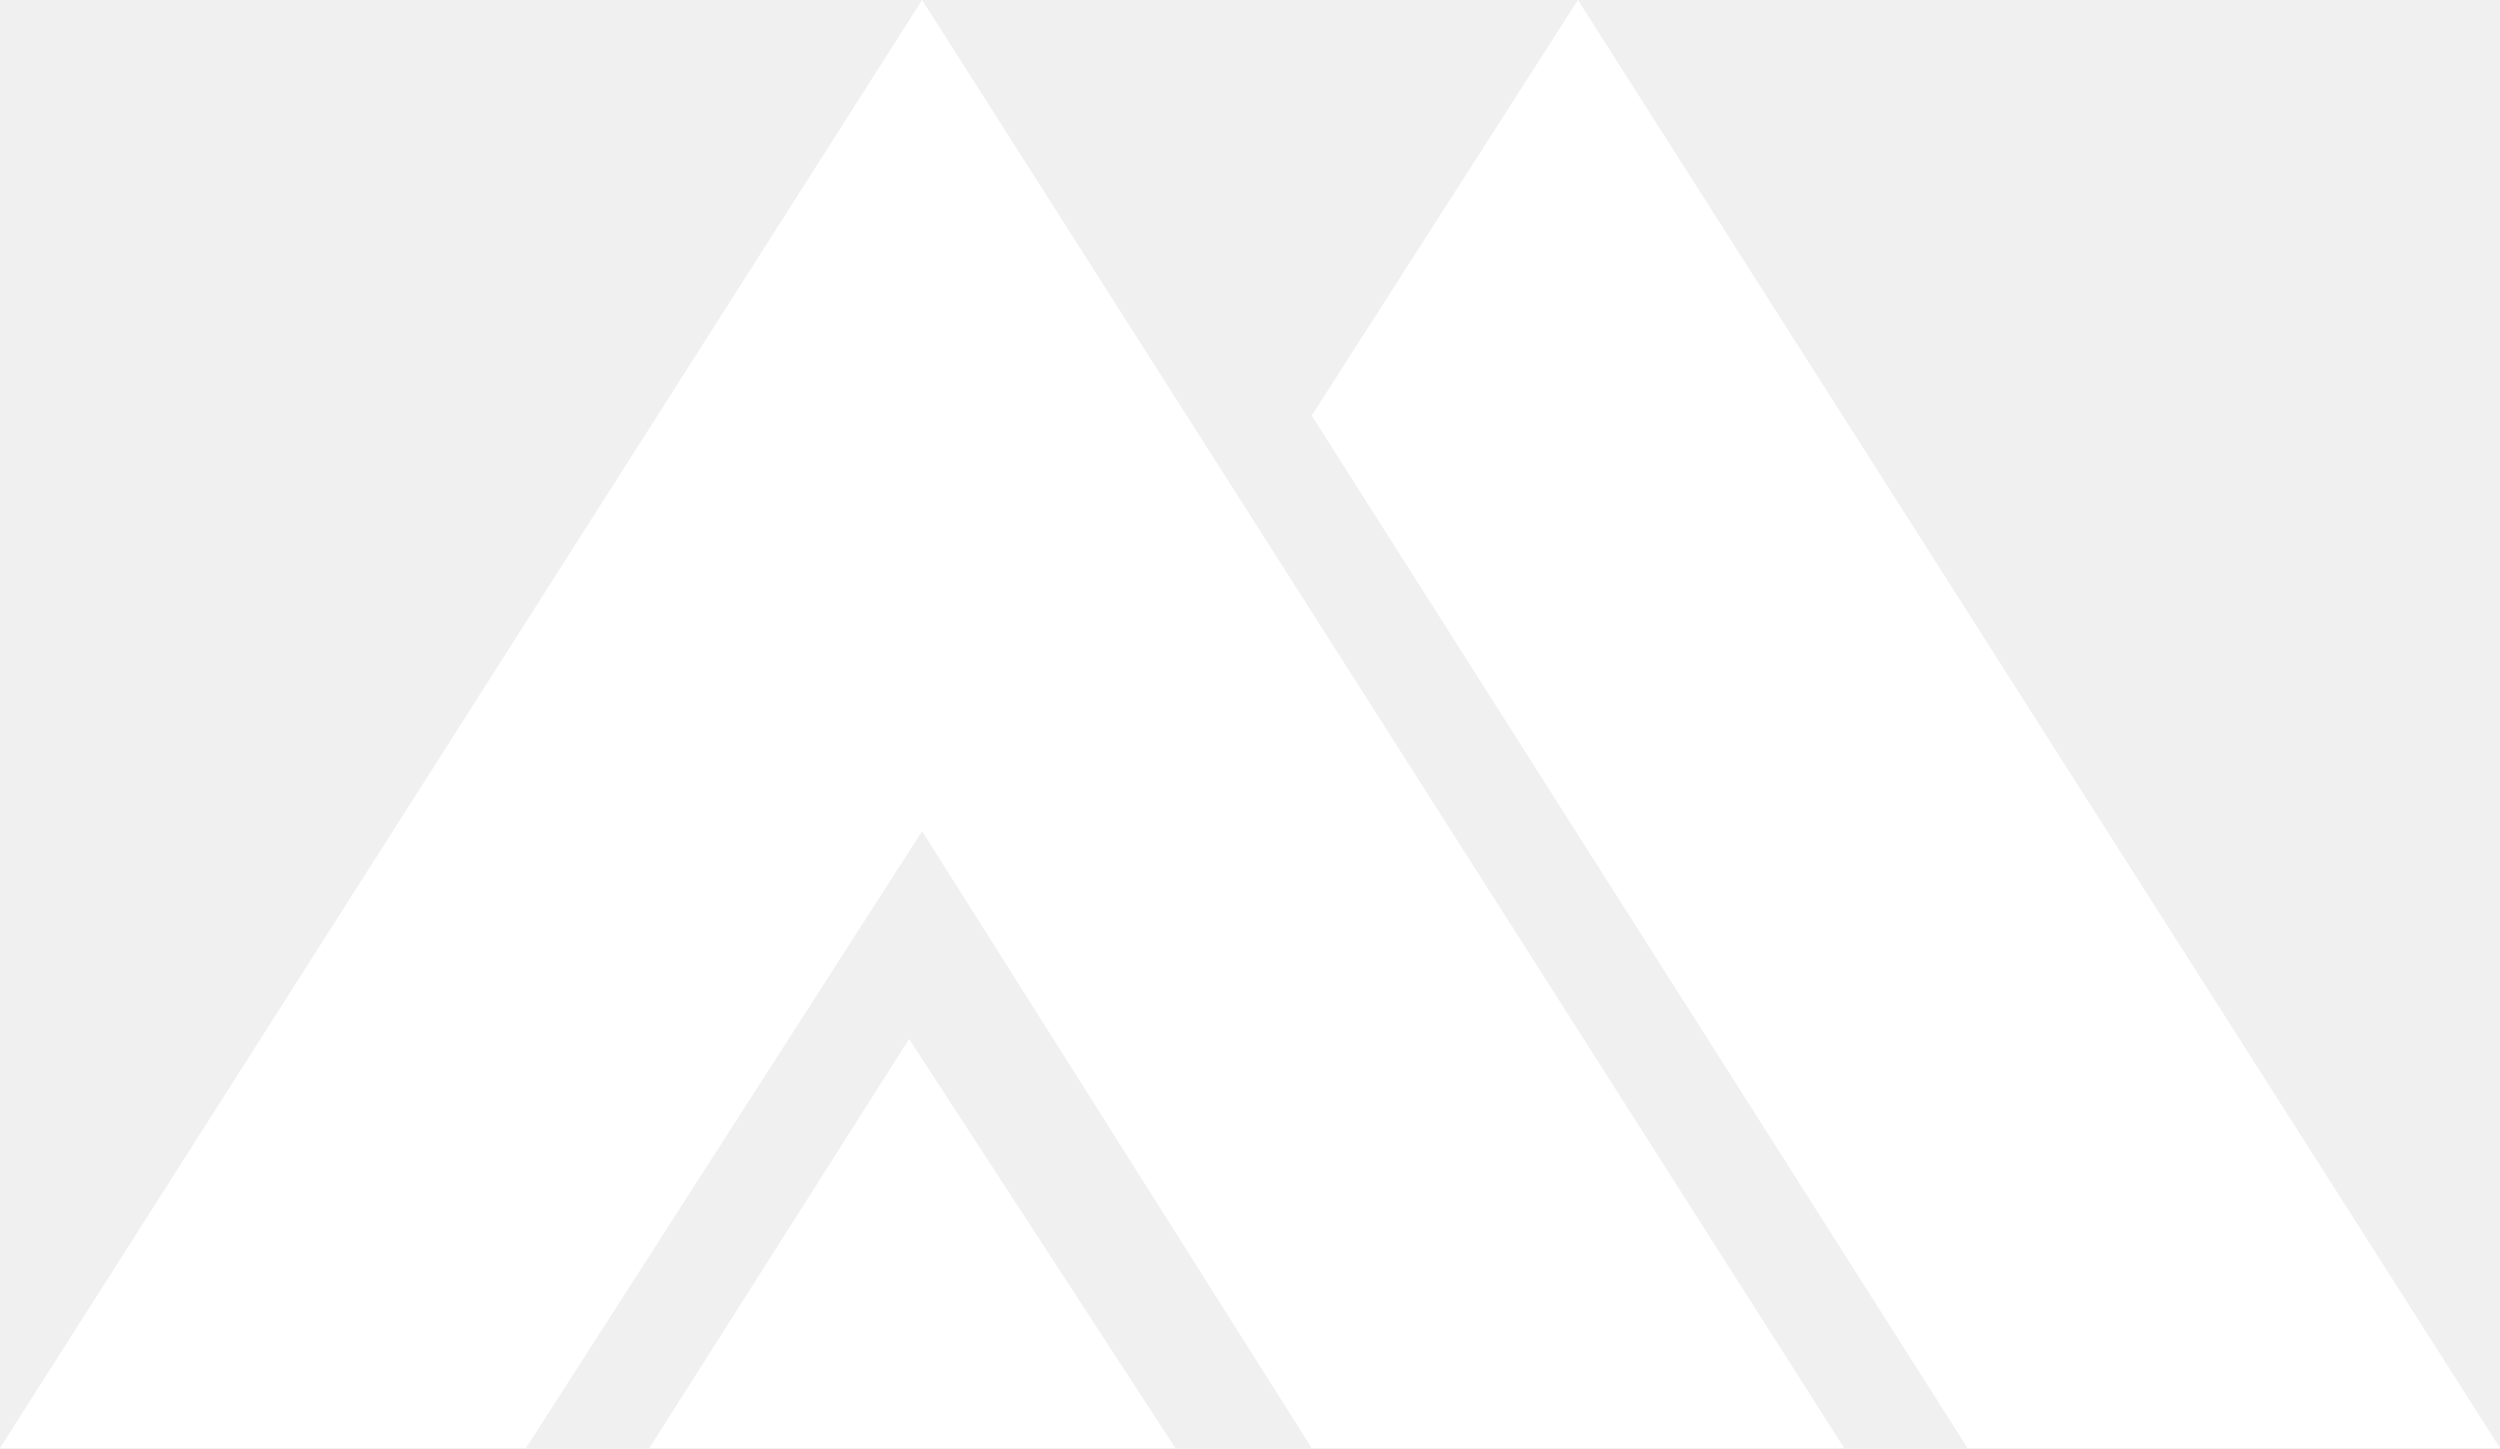
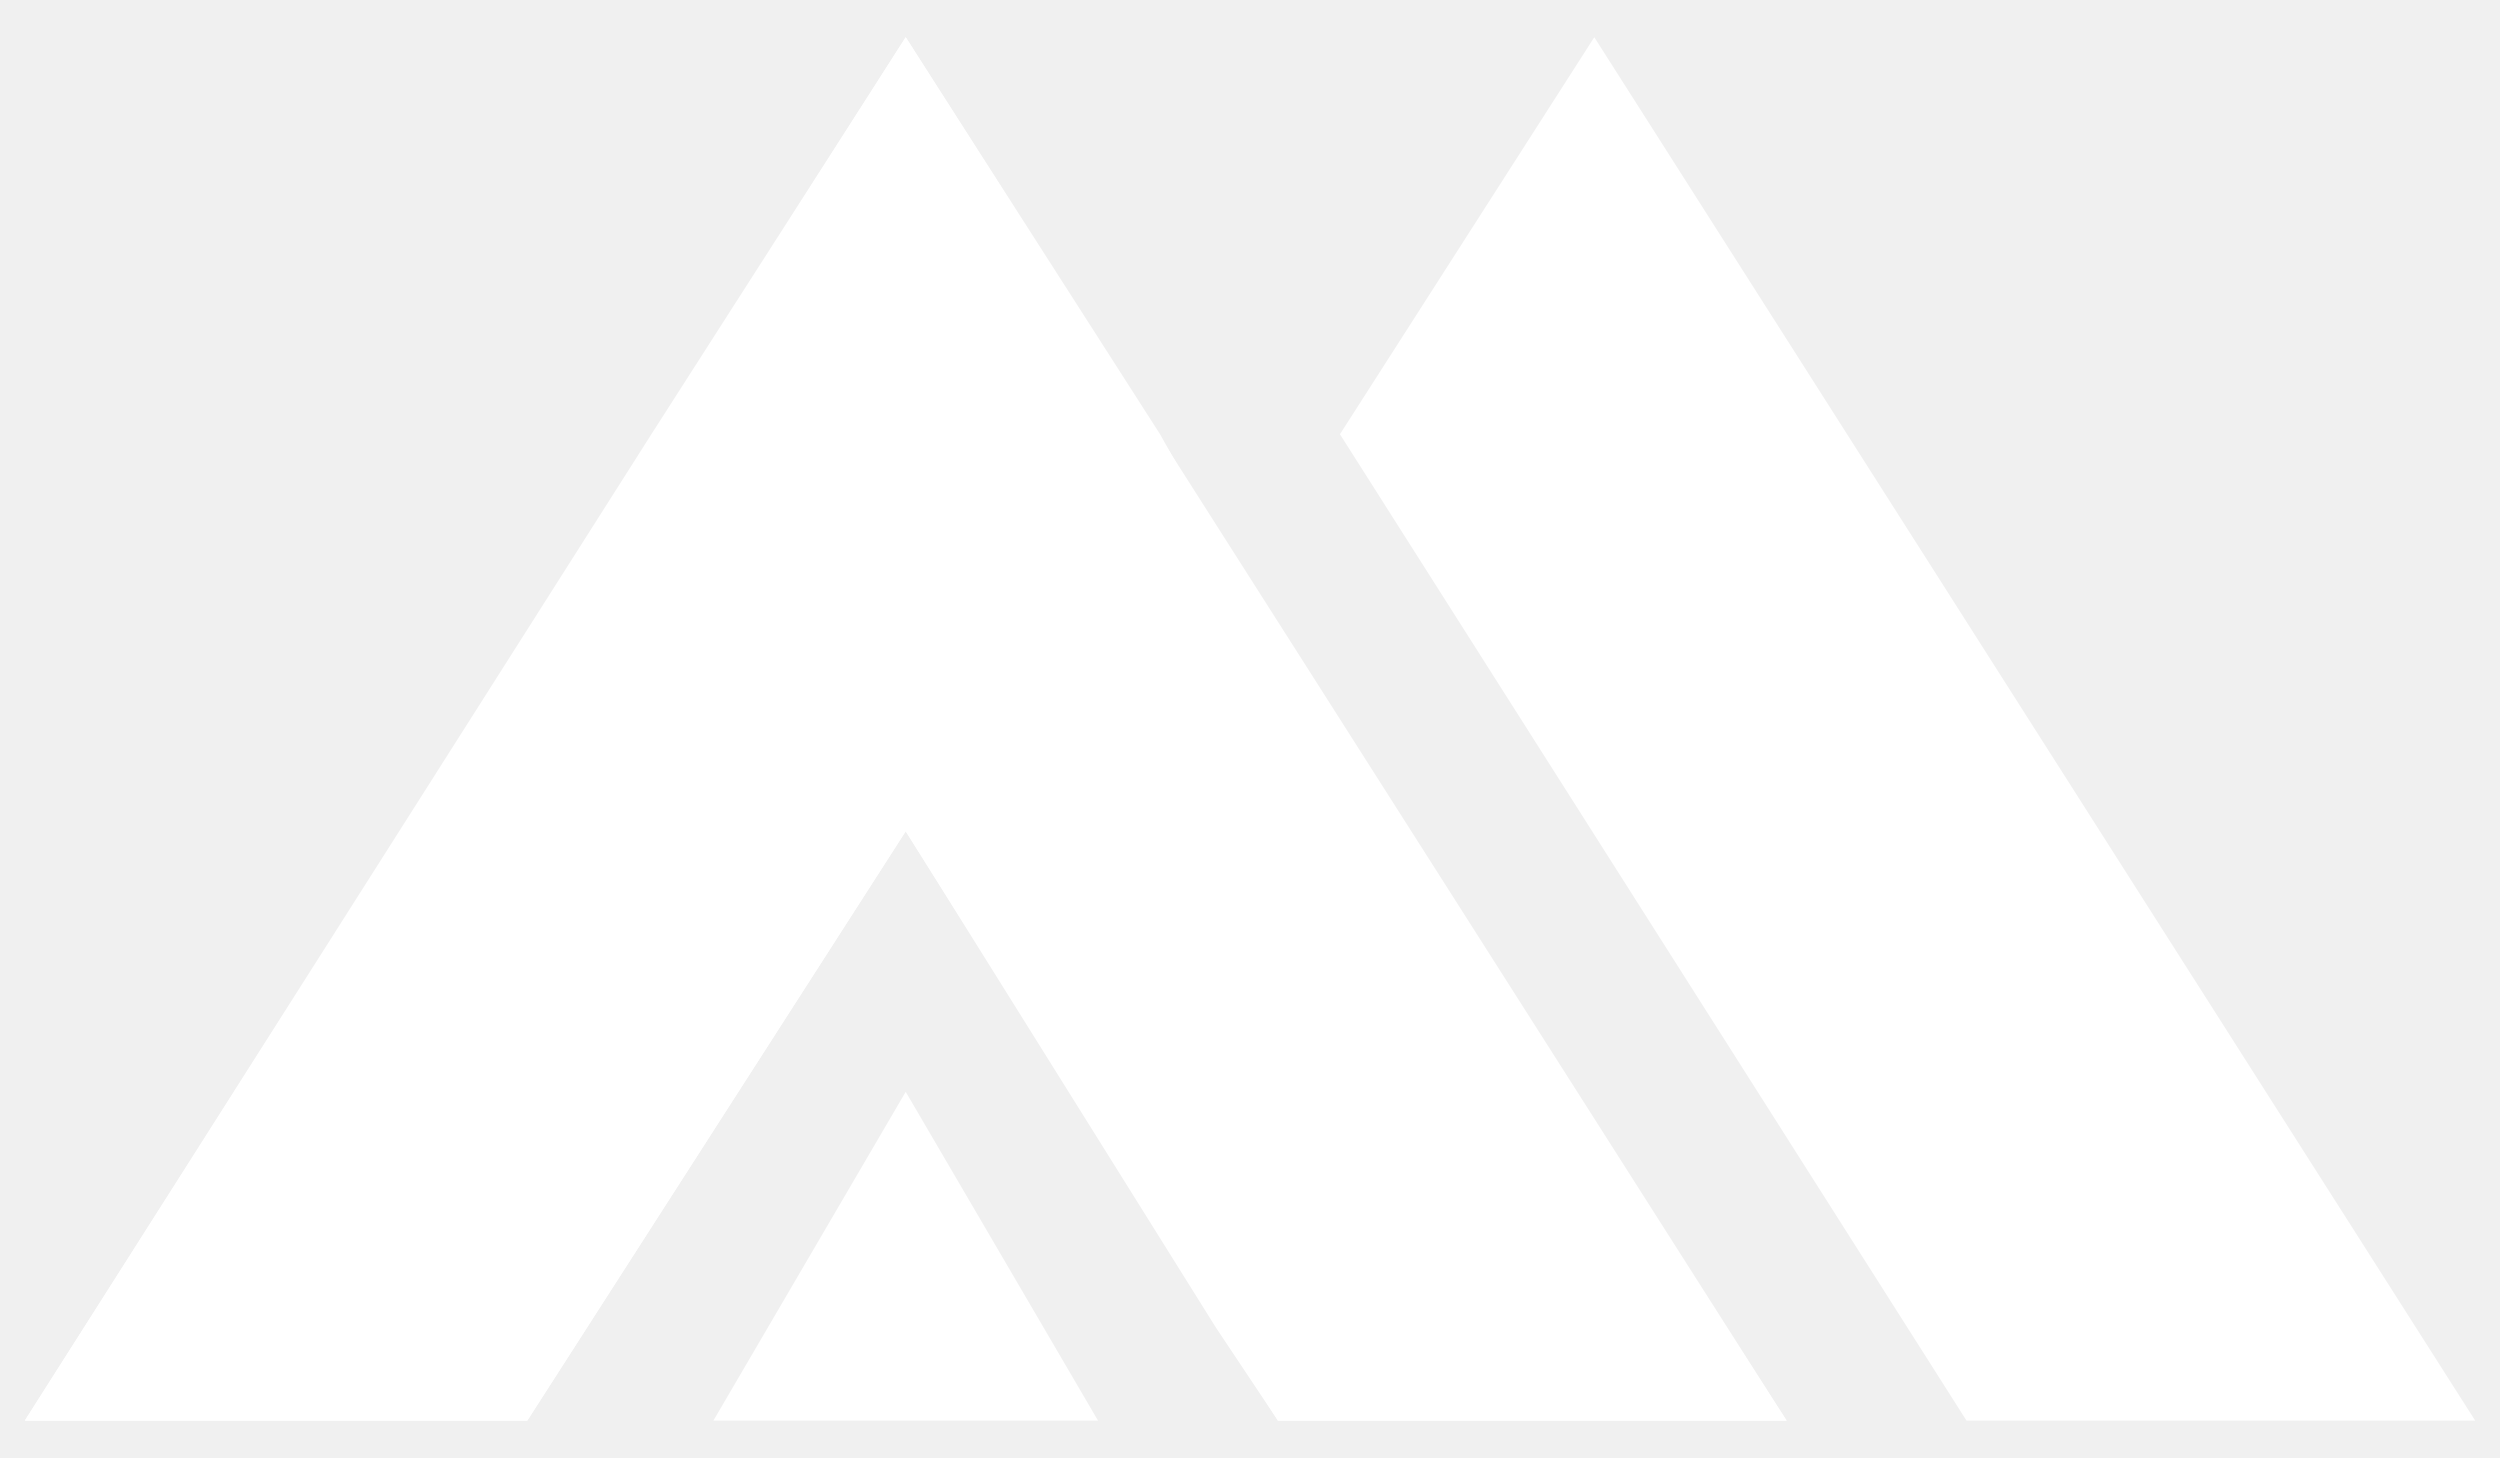
- <svg xmlns="http://www.w3.org/2000/svg" version="1.1" id="Layer_1" x="0px" y="0px" viewBox="0 0 38.5 22.3" enable-background="new 0 0 38.5 22.3" xml:space="preserve">
+ <svg xmlns="http://www.w3.org/2000/svg" version="1.1" id="Layer_1" x="0px" y="0px" viewBox="0 0 40.3 23.5" enable-background="new 0 0 40.3 23.5" xml:space="preserve">
  <g>
    <g>
      <g>
-         <polygon fill="#FFFFFF" points="14.2,0 0,22.3 8.1,22.3 14.2,12.8 20.2,22.3 28.4,22.3    " />
+         <polyline fill="#FFFFFF" points="19.6,8.6 18.7,7 14.6,0.6 10.5,7 0.4,22.9 8.5,22.9 14.6,13.4 15.6,15 19.6,21.4 20.6,22.9      28.8,22.9 23.7,15    " />
      </g>
      <g>
-         <polygon fill="#FFFFFF" points="14,16 10,22.3 18.1,22.3    " />
+         <polygon fill="#FFFFFF" points="14.6,0.6 0.4,22.9 8.5,22.9 14.6,13.4 20.6,22.9 28.8,22.9    " />
      </g>
      <g>
-         <polygon fill="#FFFFFF" points="24.3,0 20.2,6.4 30.3,22.3 38.5,22.3    " />
+         <polygon fill="#FFFFFF" points="14.6,17.6 11.5,22.9 17.7,22.9    " />
+       </g>
+       <g>
+         <polygon fill="#FFFFFF" points="25.7,0.6 21.6,7 31.7,22.9 39.9,22.9    " />
      </g>
    </g>
  </g>
</svg>
